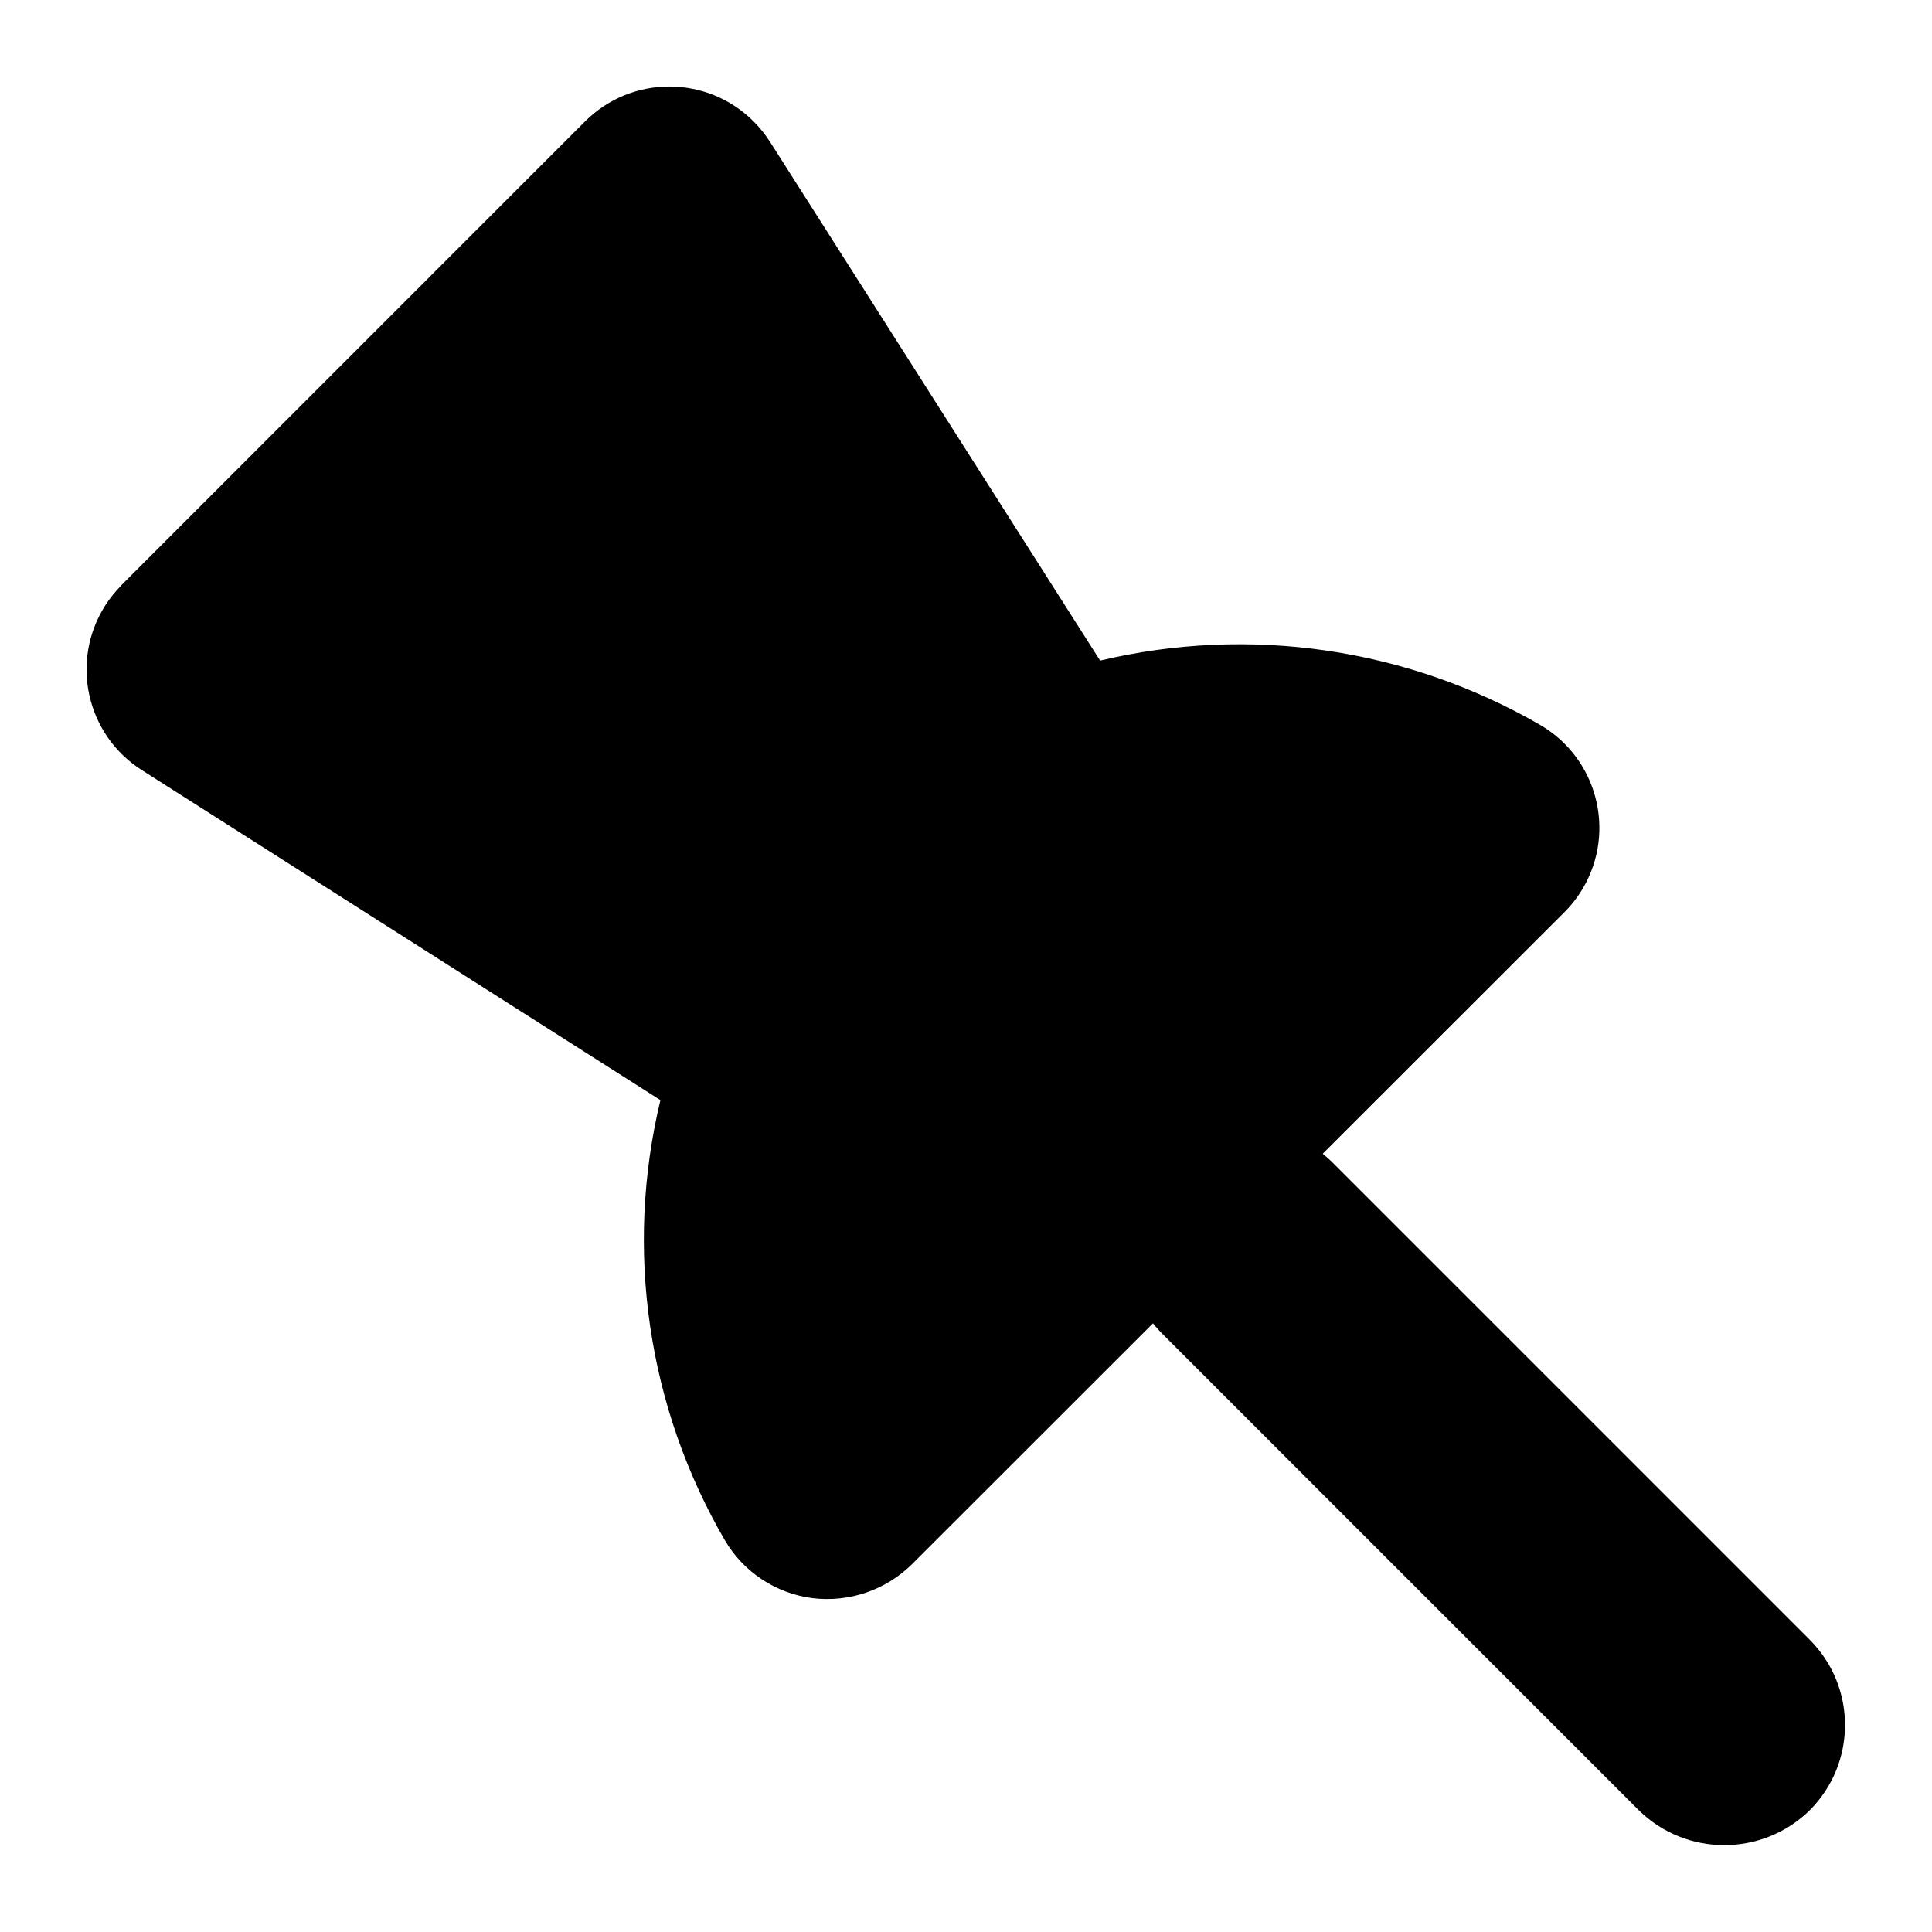
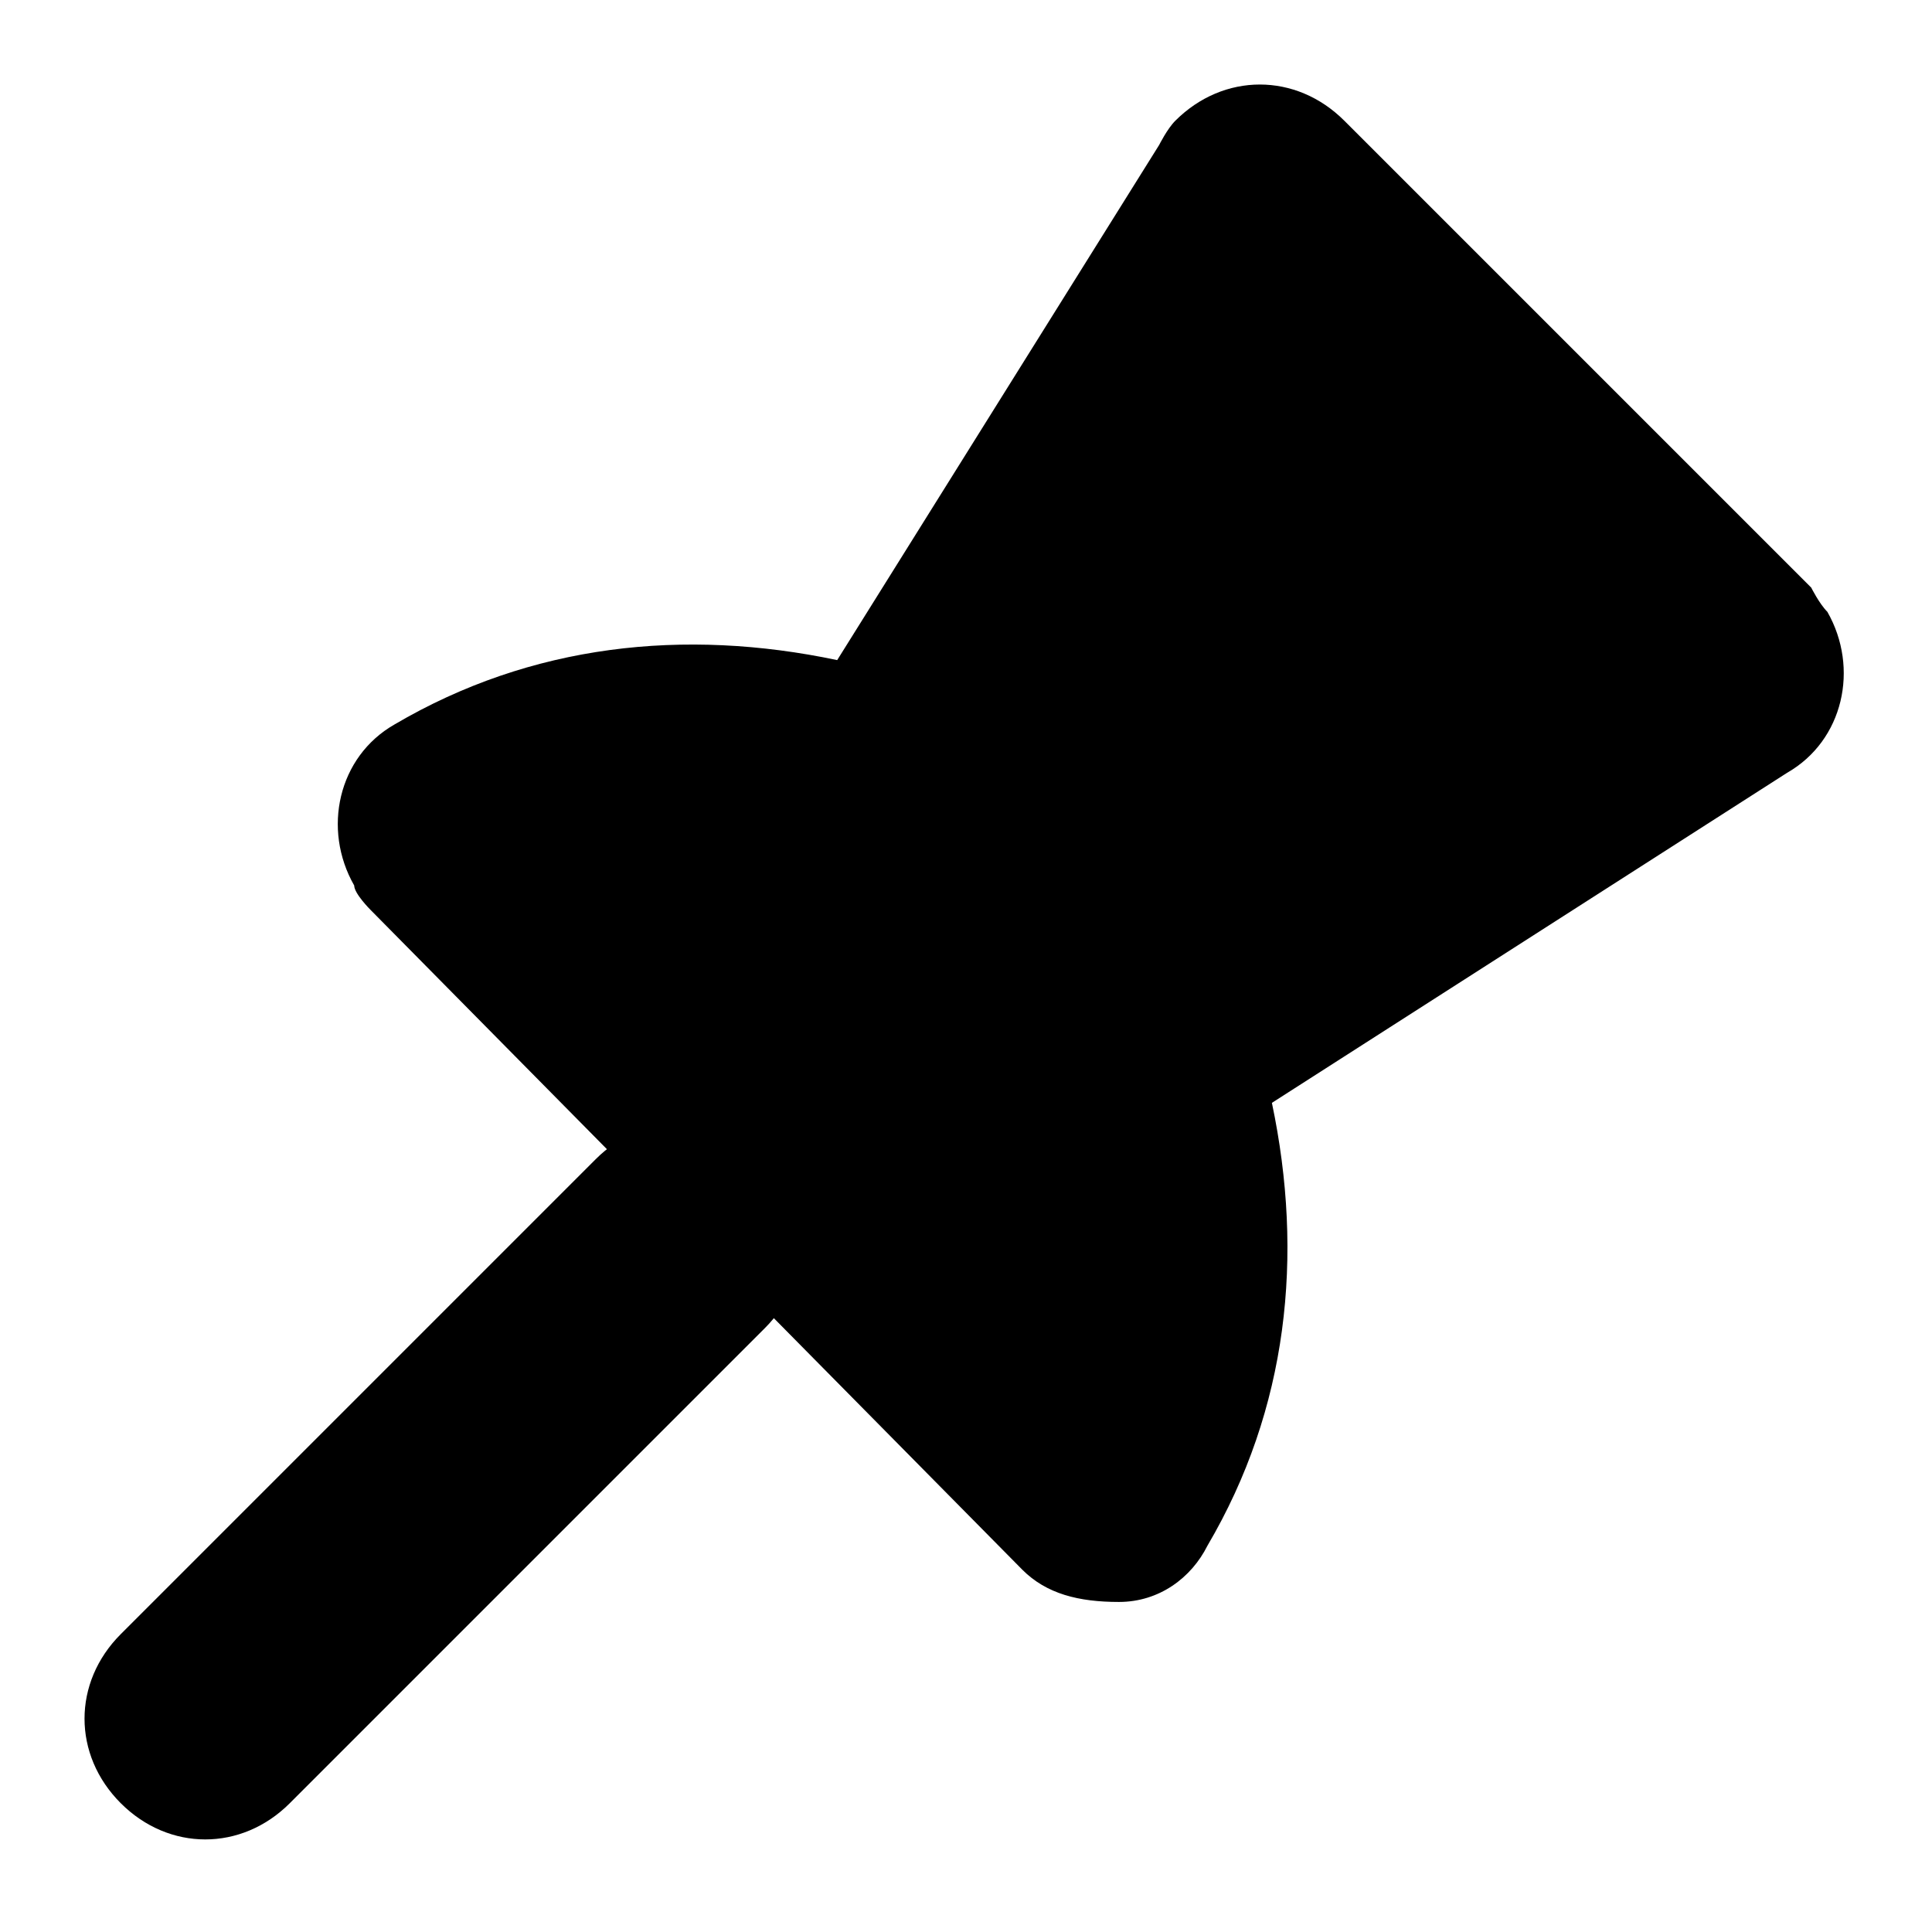
- <svg xmlns="http://www.w3.org/2000/svg" fill="none" height="24" viewBox="0 0 24 24" width="24">
-   <g fill="#000">
-     <path d="m1.502 7.275 5.764-5.765c.577-.579 1.515-.581 2.094-.003.078.078.147.164.206.256l4.1 6.443c1.858-.442 3.815-.156 5.468.8.706.412.944 1.318.532 2.024-.064.11-.142.211-.232.301l-8.105 8.1c-.326.322-.78.477-1.235.422-.455-.058-.858-.324-1.09-.72-.96-1.651-1.247-3.61-.8-5.467l-6.443-4.1c-.69-.439-.893-1.353-.455-2.043.058-.091.126-.176.202-.252z" />
-     <path d="m16.54 14.428 5.94 5.94c.586.586.586 1.535 0 2.121-.59.576-1.532.576-2.121 0l-5.94-5.94c-.576-.596-.559-1.546.037-2.121.581-.561 1.503-.561 2.084 0z" />
-   </g>
+ <svg xmlns="http://www.w3.org/2000/svg" viewBox="0 0 24 24">
+   <path d="m22.5 7.3s.1.2.2.3c.4.7.2 1.6-.5 2l-6.4 4.1c.4 1.9.2 3.8-.8 5.5-.2.4-.6.7-1.1.7s-.9-.1-1.2-.4l-8.1-8.2s-.2-.2-.2-.3c-.4-.7-.2-1.6.5-2 1.7-1 3.6-1.2 5.5-.8l4-6.4s.1-.2.2-.3c.6-.6 1.5-.6 2.1 0z" />
+   <path d="m9.5 14.4c.6.6.6 1.5 0 2.1l-5.9 5.9c-.6.6-1.5.6-2.1 0s-.6-1.5 0-2.1l5.9-5.9c.6-.6 1.5-.6 2.1 0z" />
</svg>
